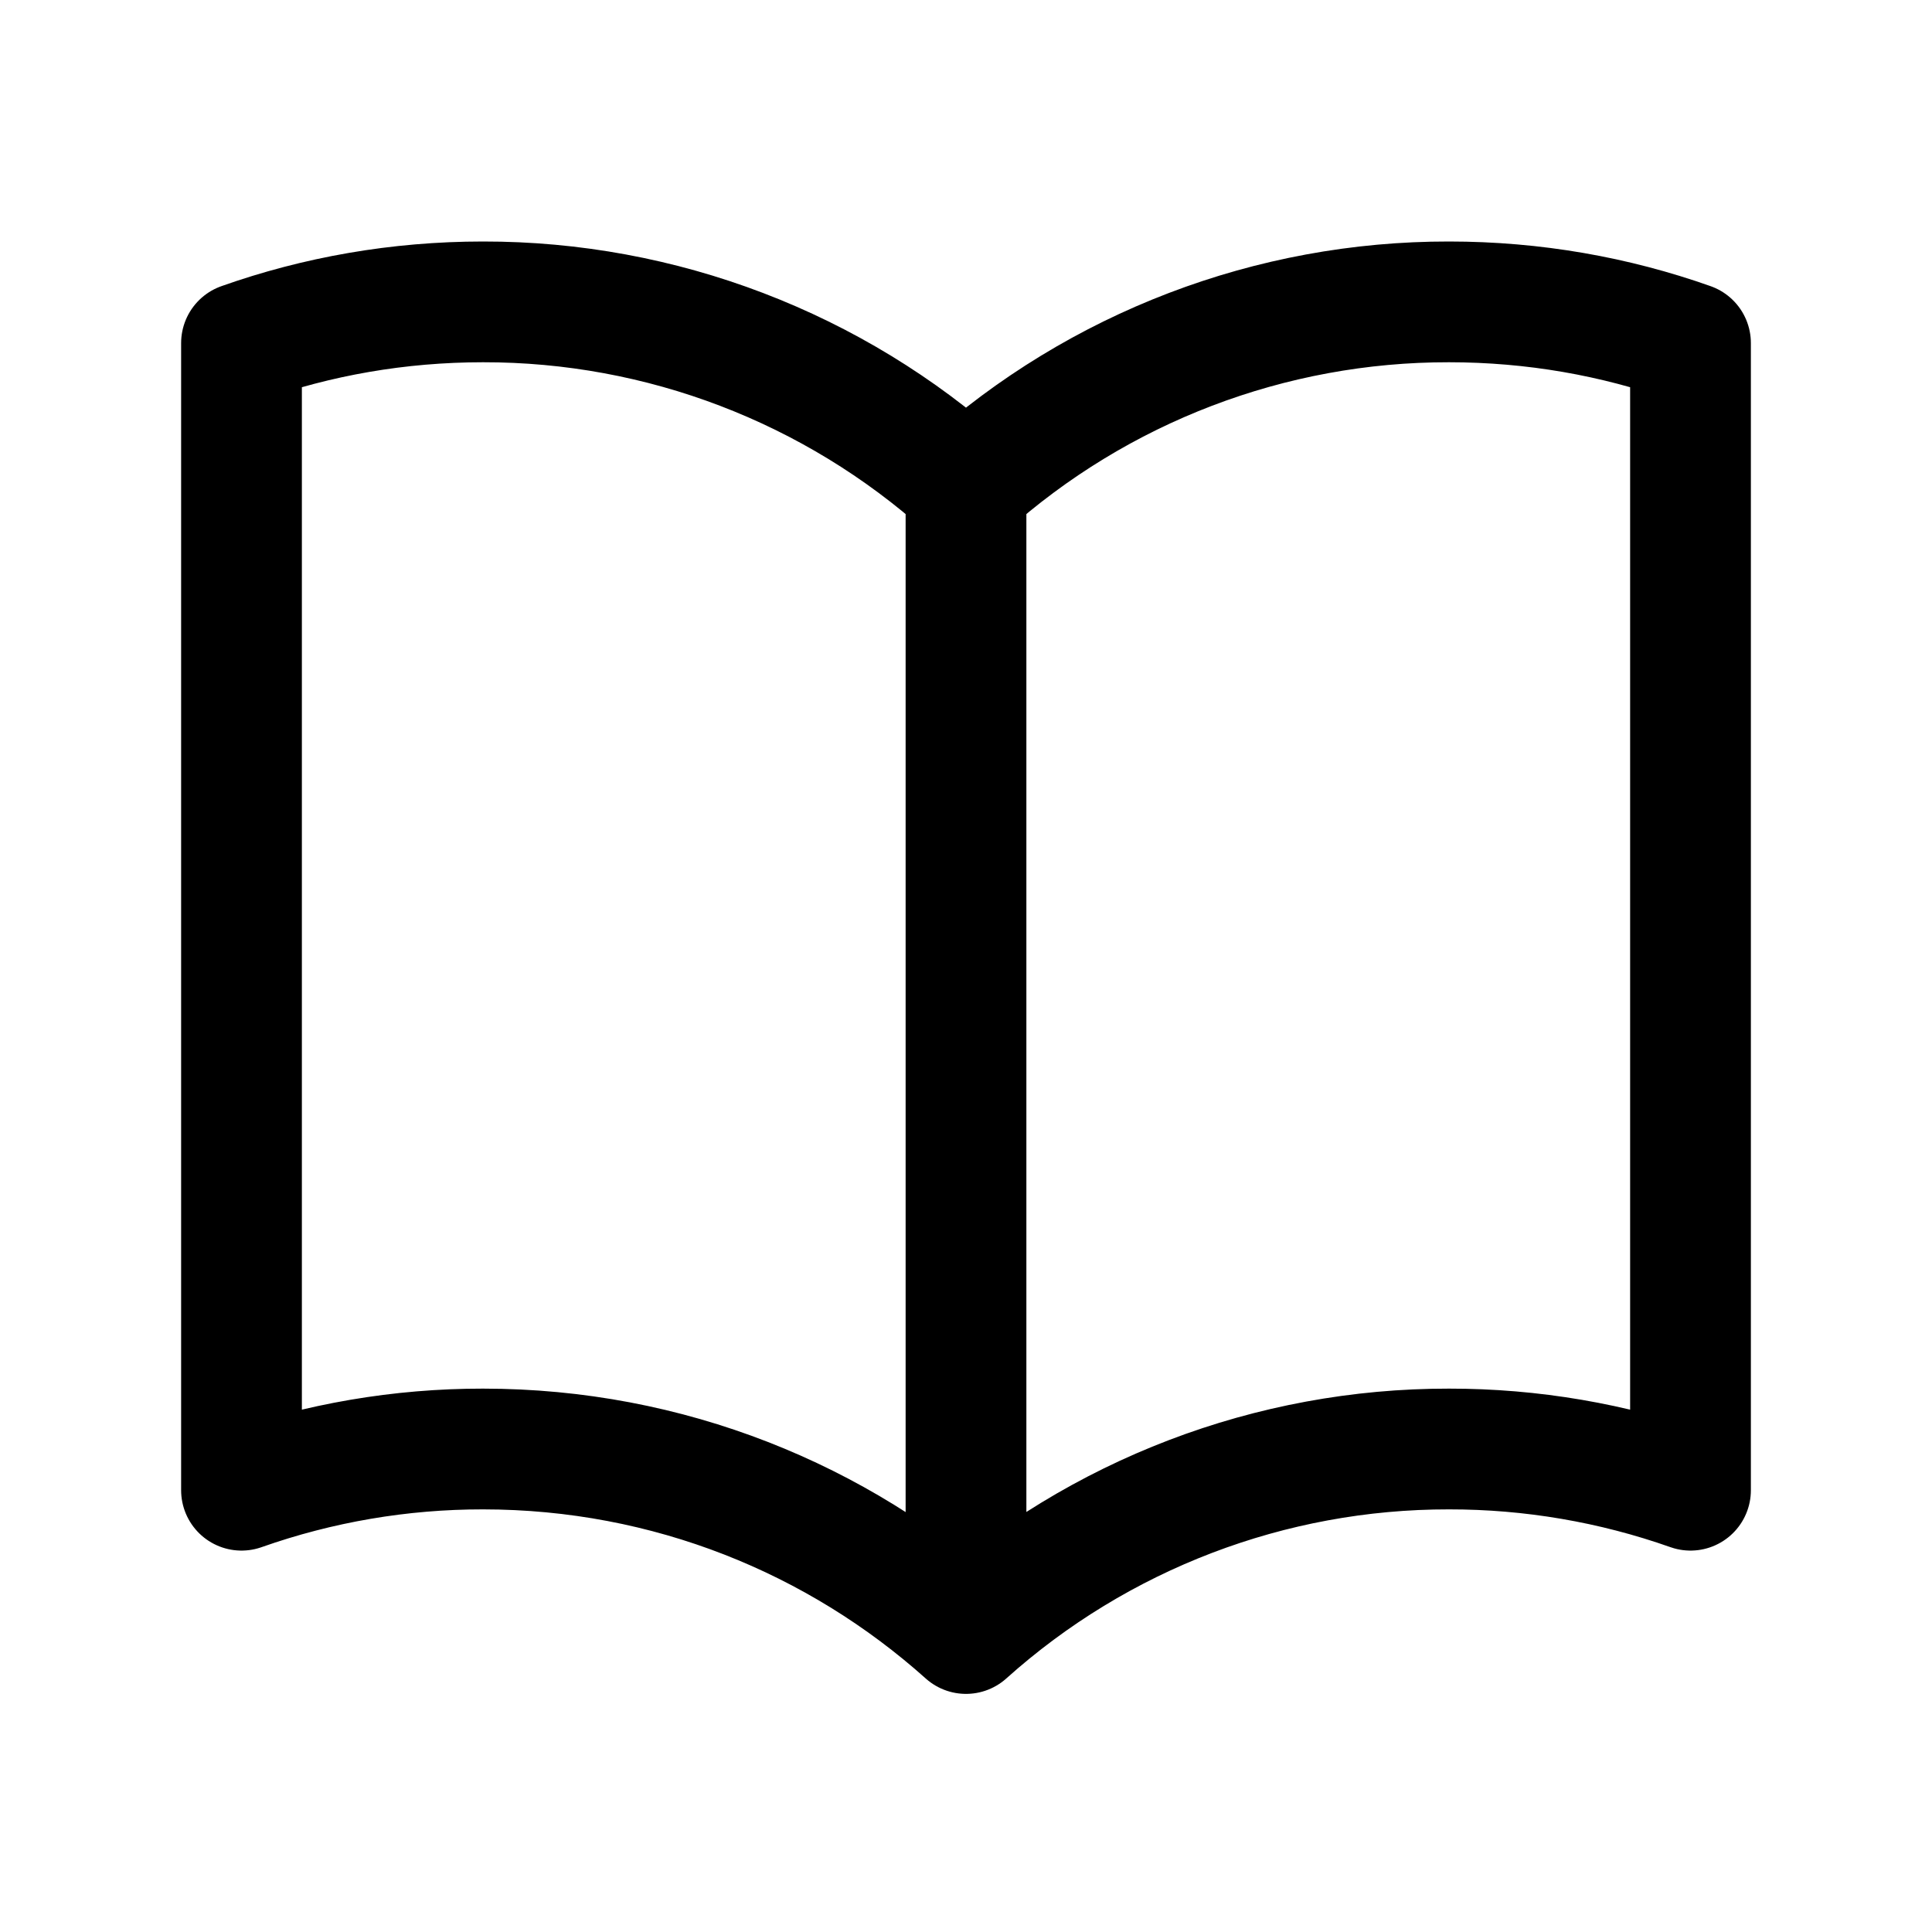
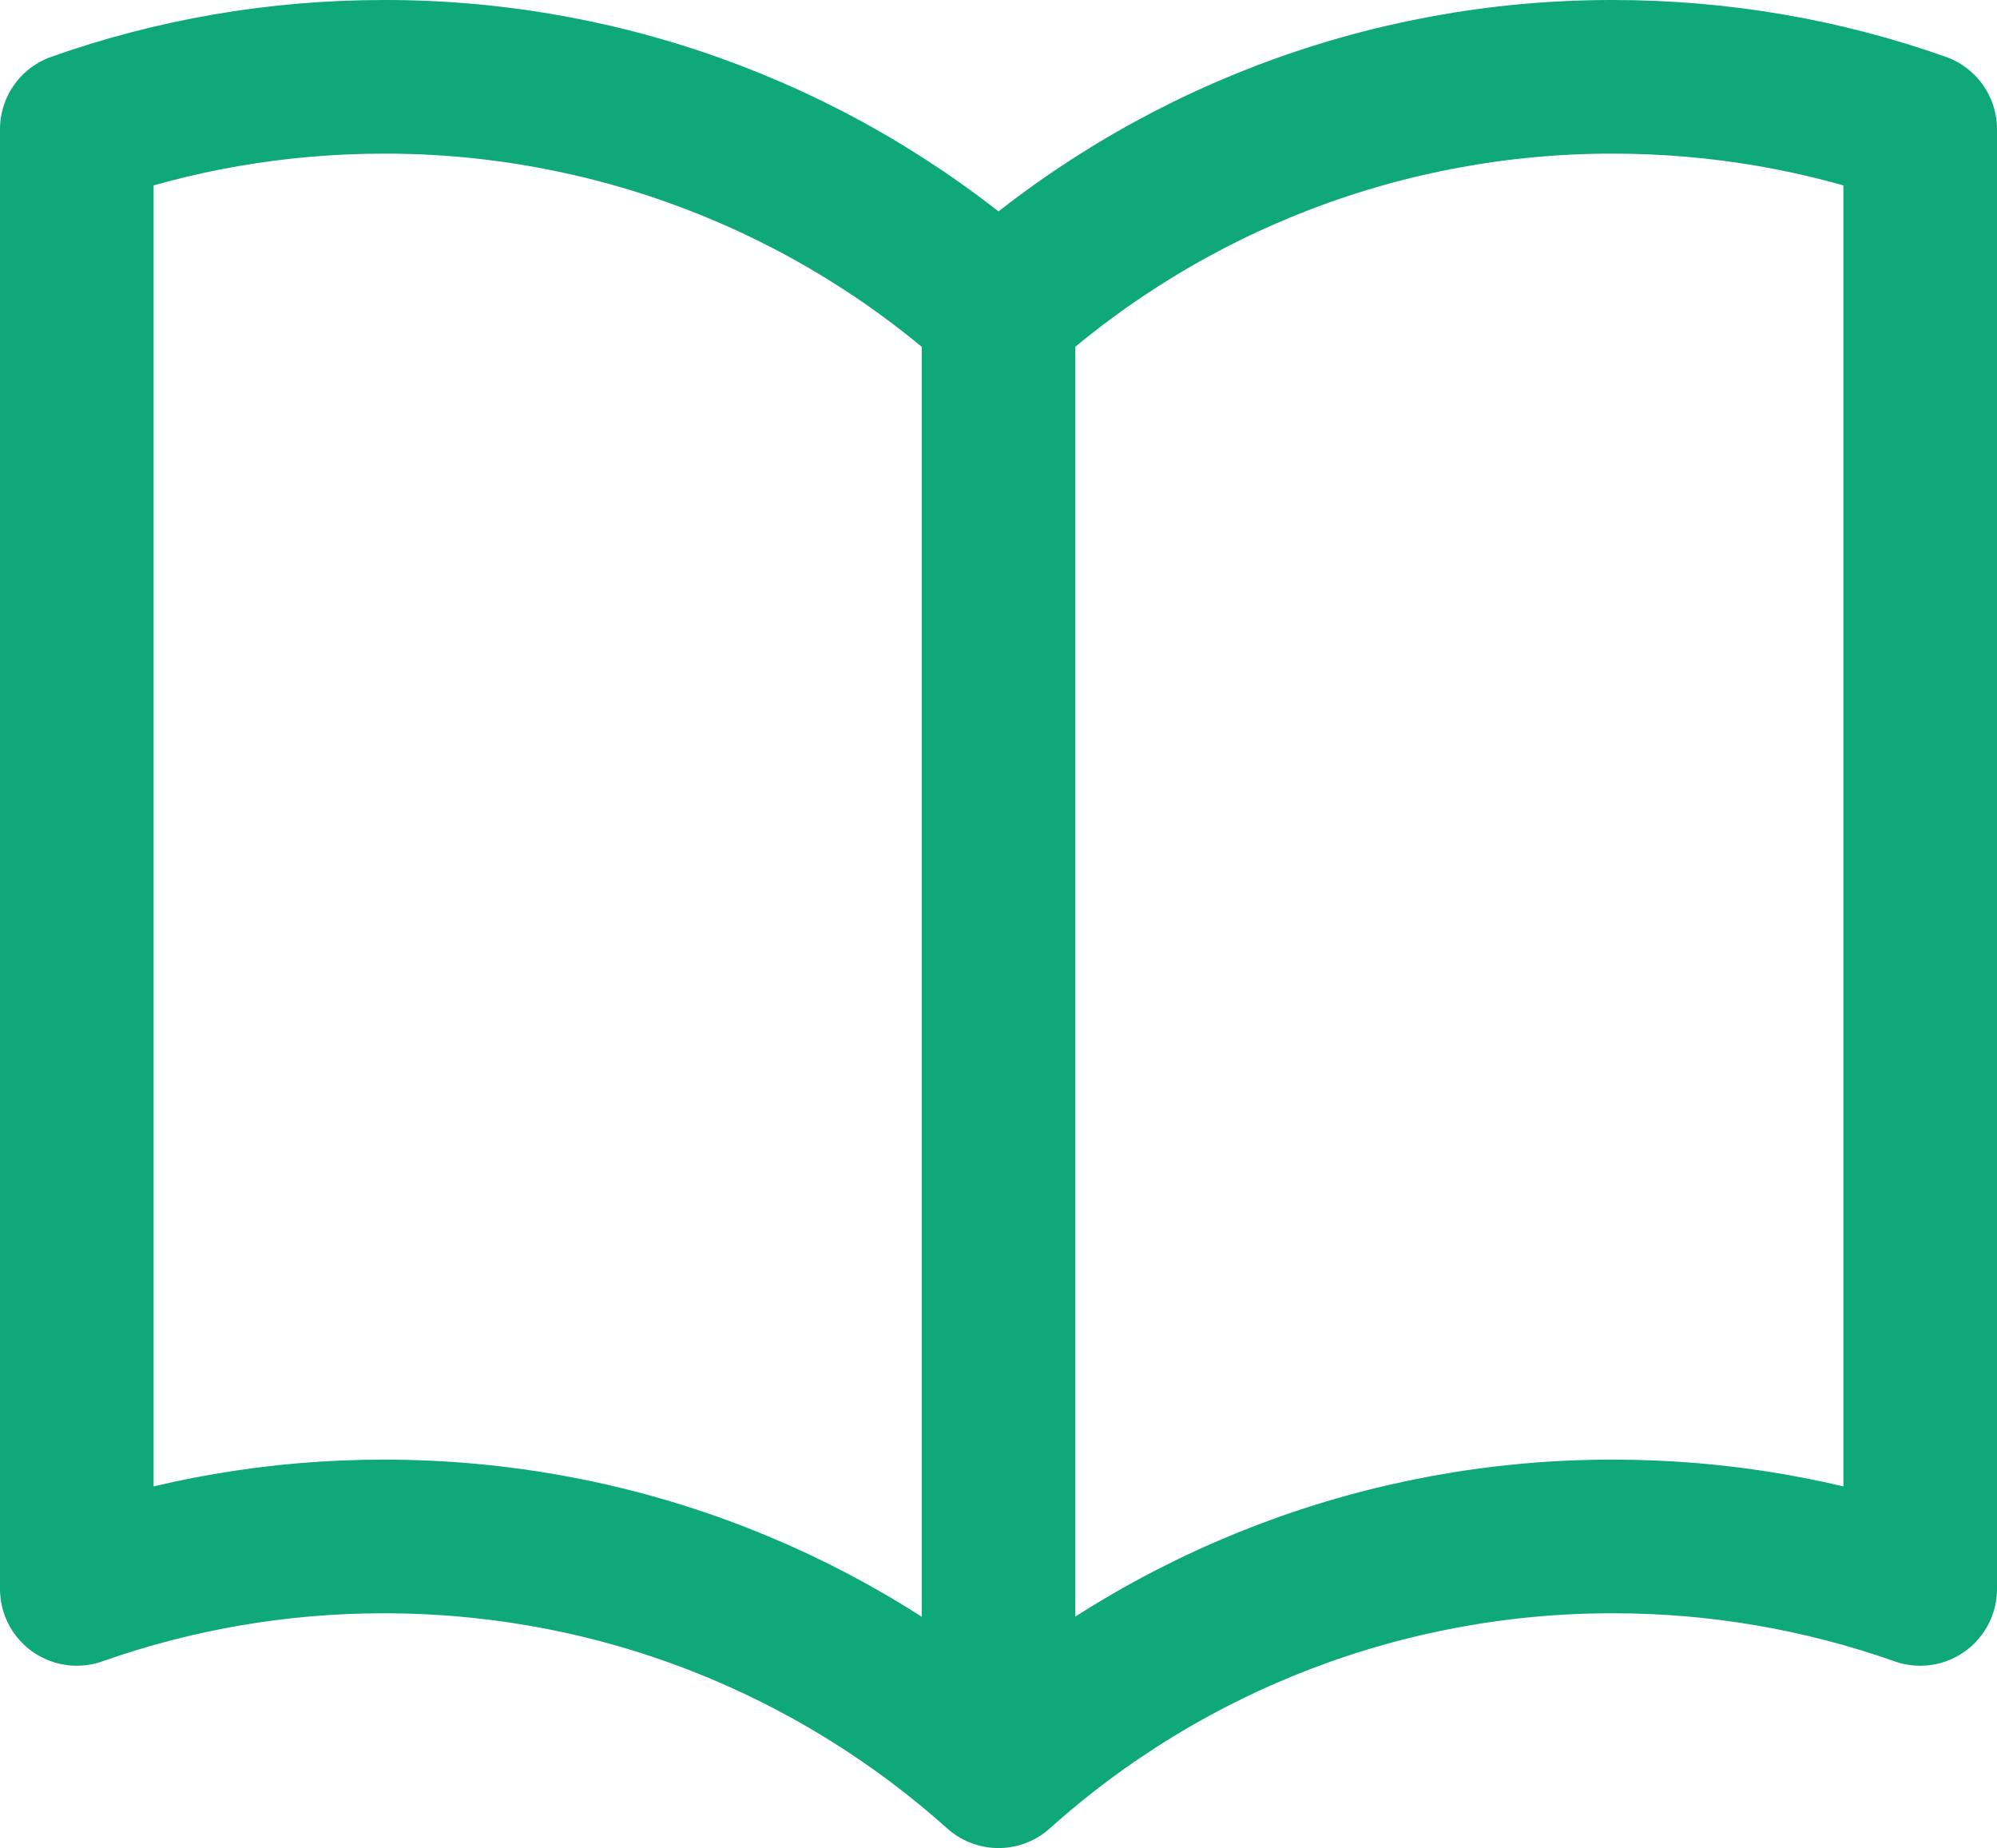
- <svg xmlns="http://www.w3.org/2000/svg" fill="none" viewBox="0 0 24 24" stroke-width="1.5" stroke="currentColor" width="24" height="24">
+ <svg xmlns="http://www.w3.org/2000/svg" fill="none" stroke-width="1.5" stroke="#0EA879" viewBox="2.25 3 19.5 18.04">
  <path stroke-linecap="round" stroke-linejoin="round" d="M12 6.042A8.967 8.967 0 006 3.75c-1.052 0-2.062.18-3 .512v14.25A8.987 8.987 0 016 18c2.305 0 4.408.867 6 2.292m0-14.25a8.966 8.966 0 016-2.292c1.052 0 2.062.18 3 .512v14.25A8.987 8.987 0 0018 18a8.967 8.967 0 00-6 2.292m0-14.25v14.25" />
</svg>
